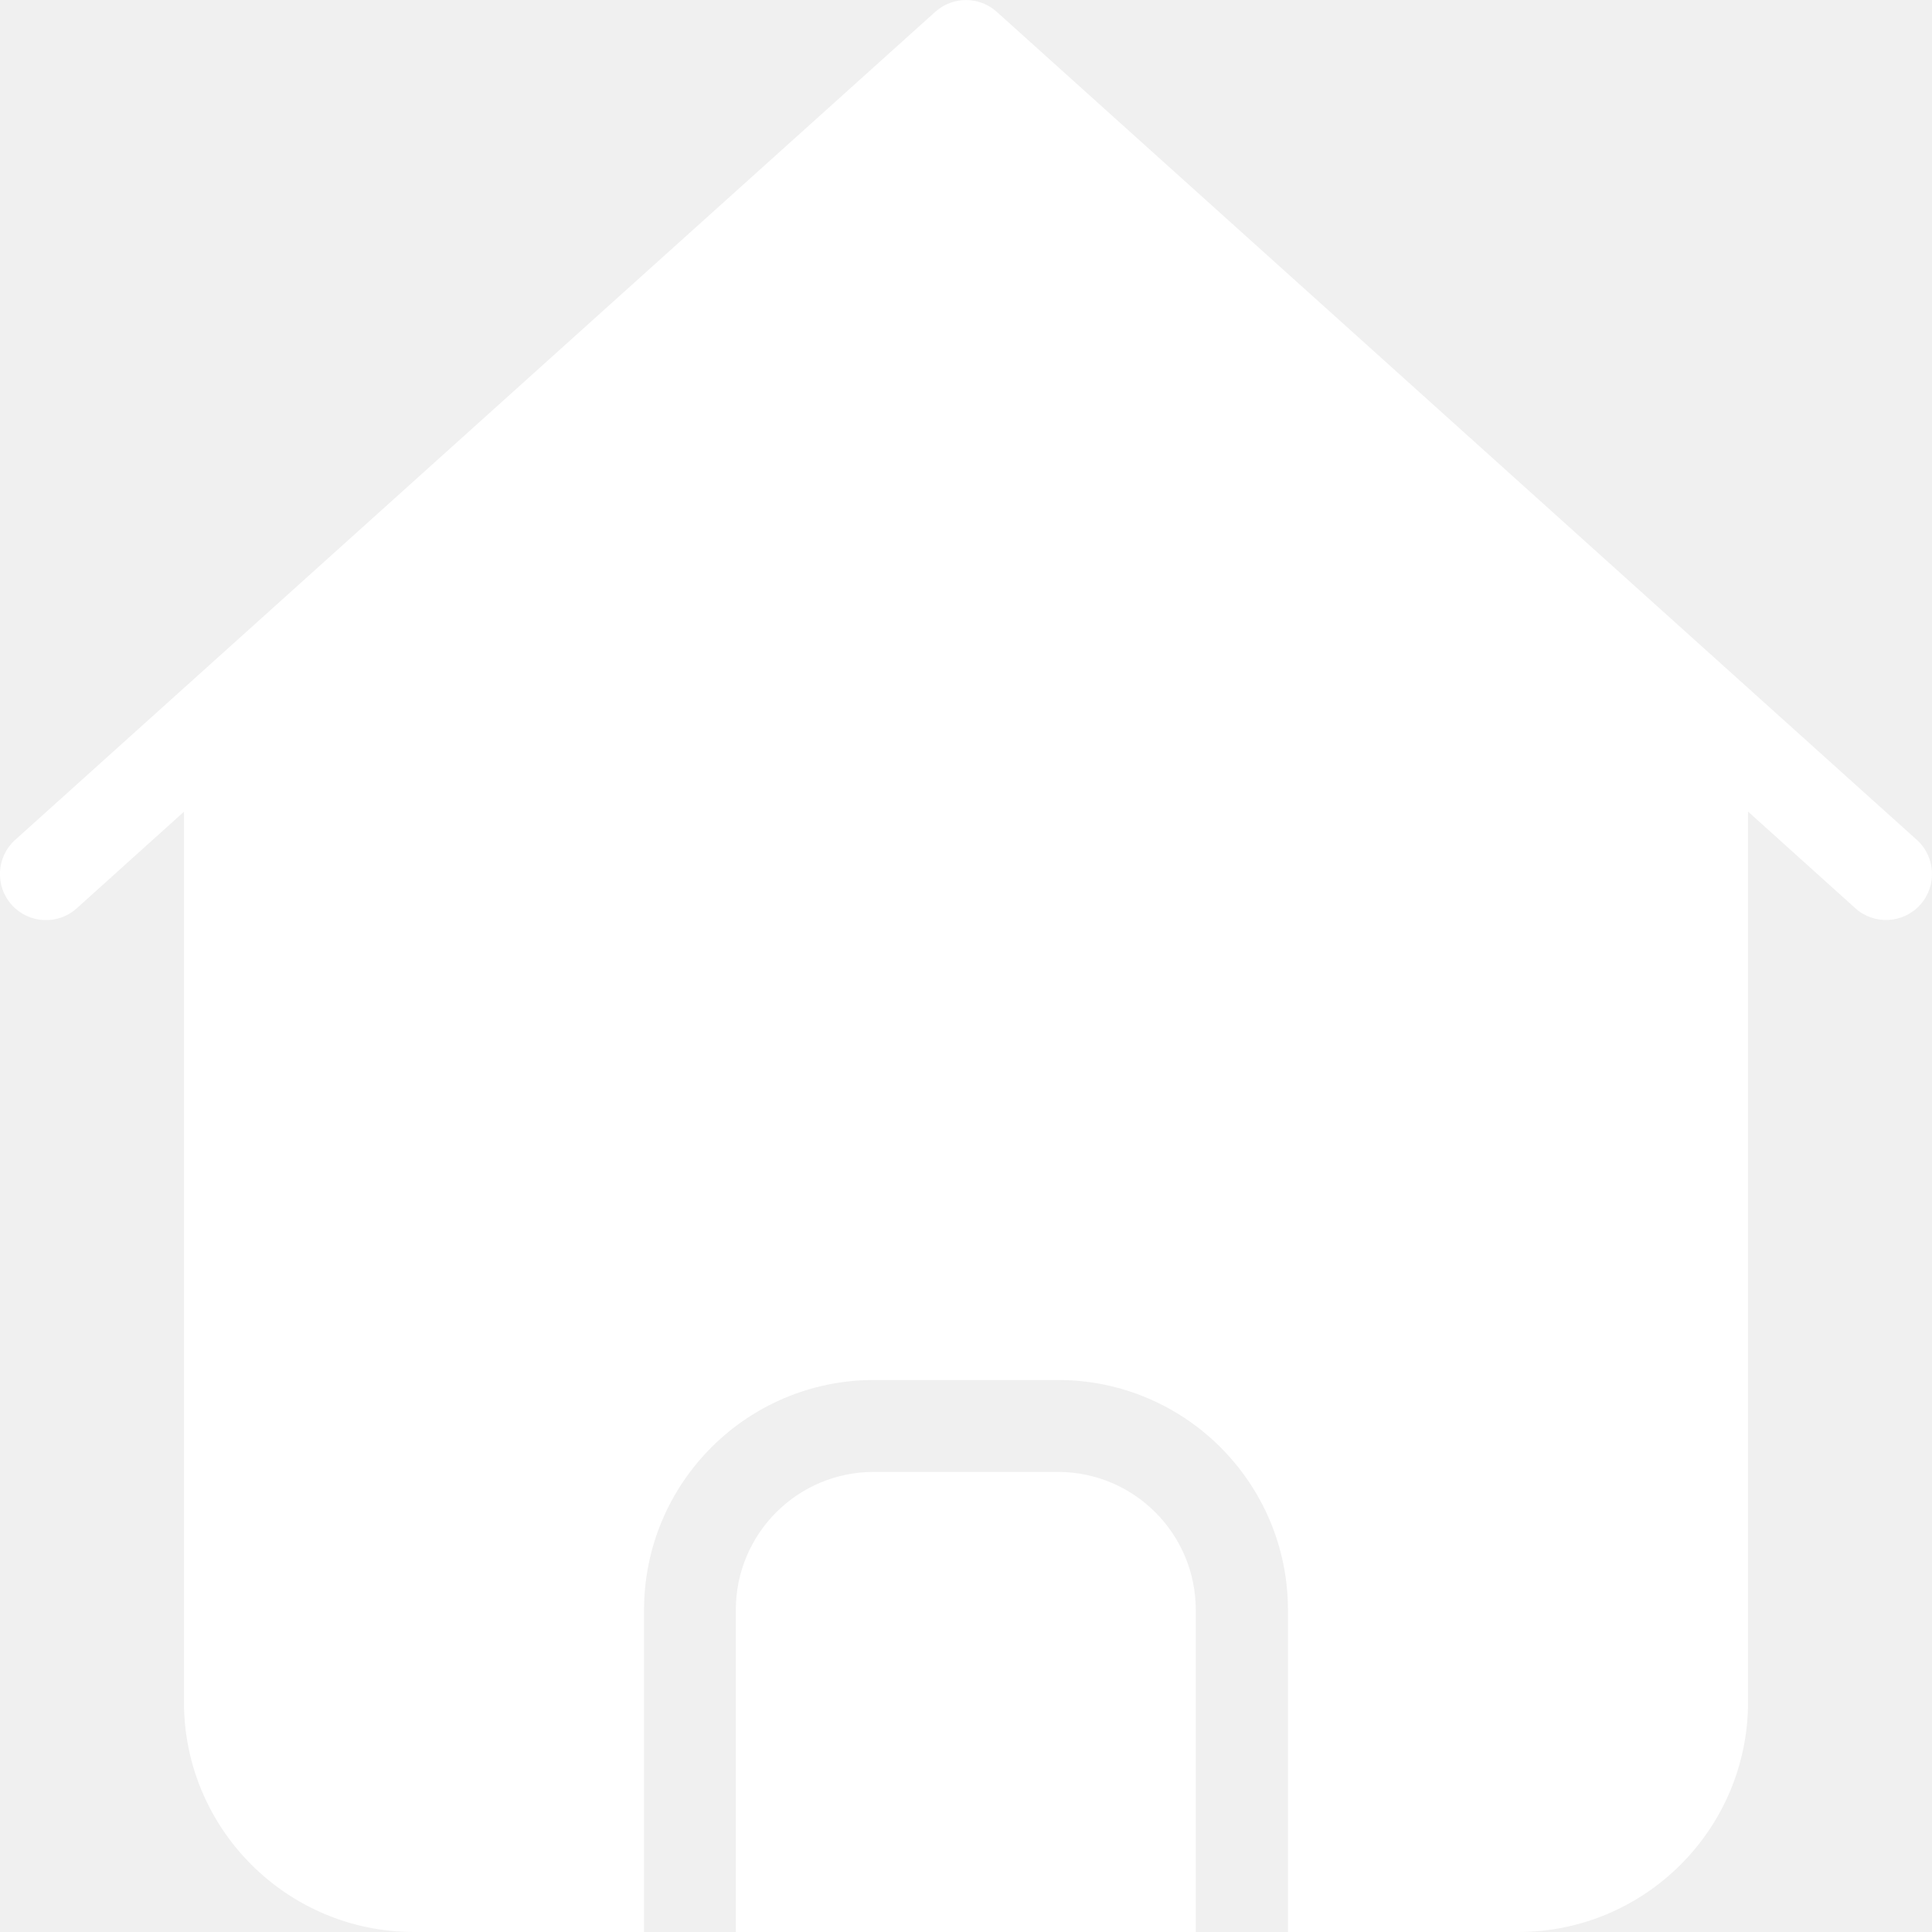
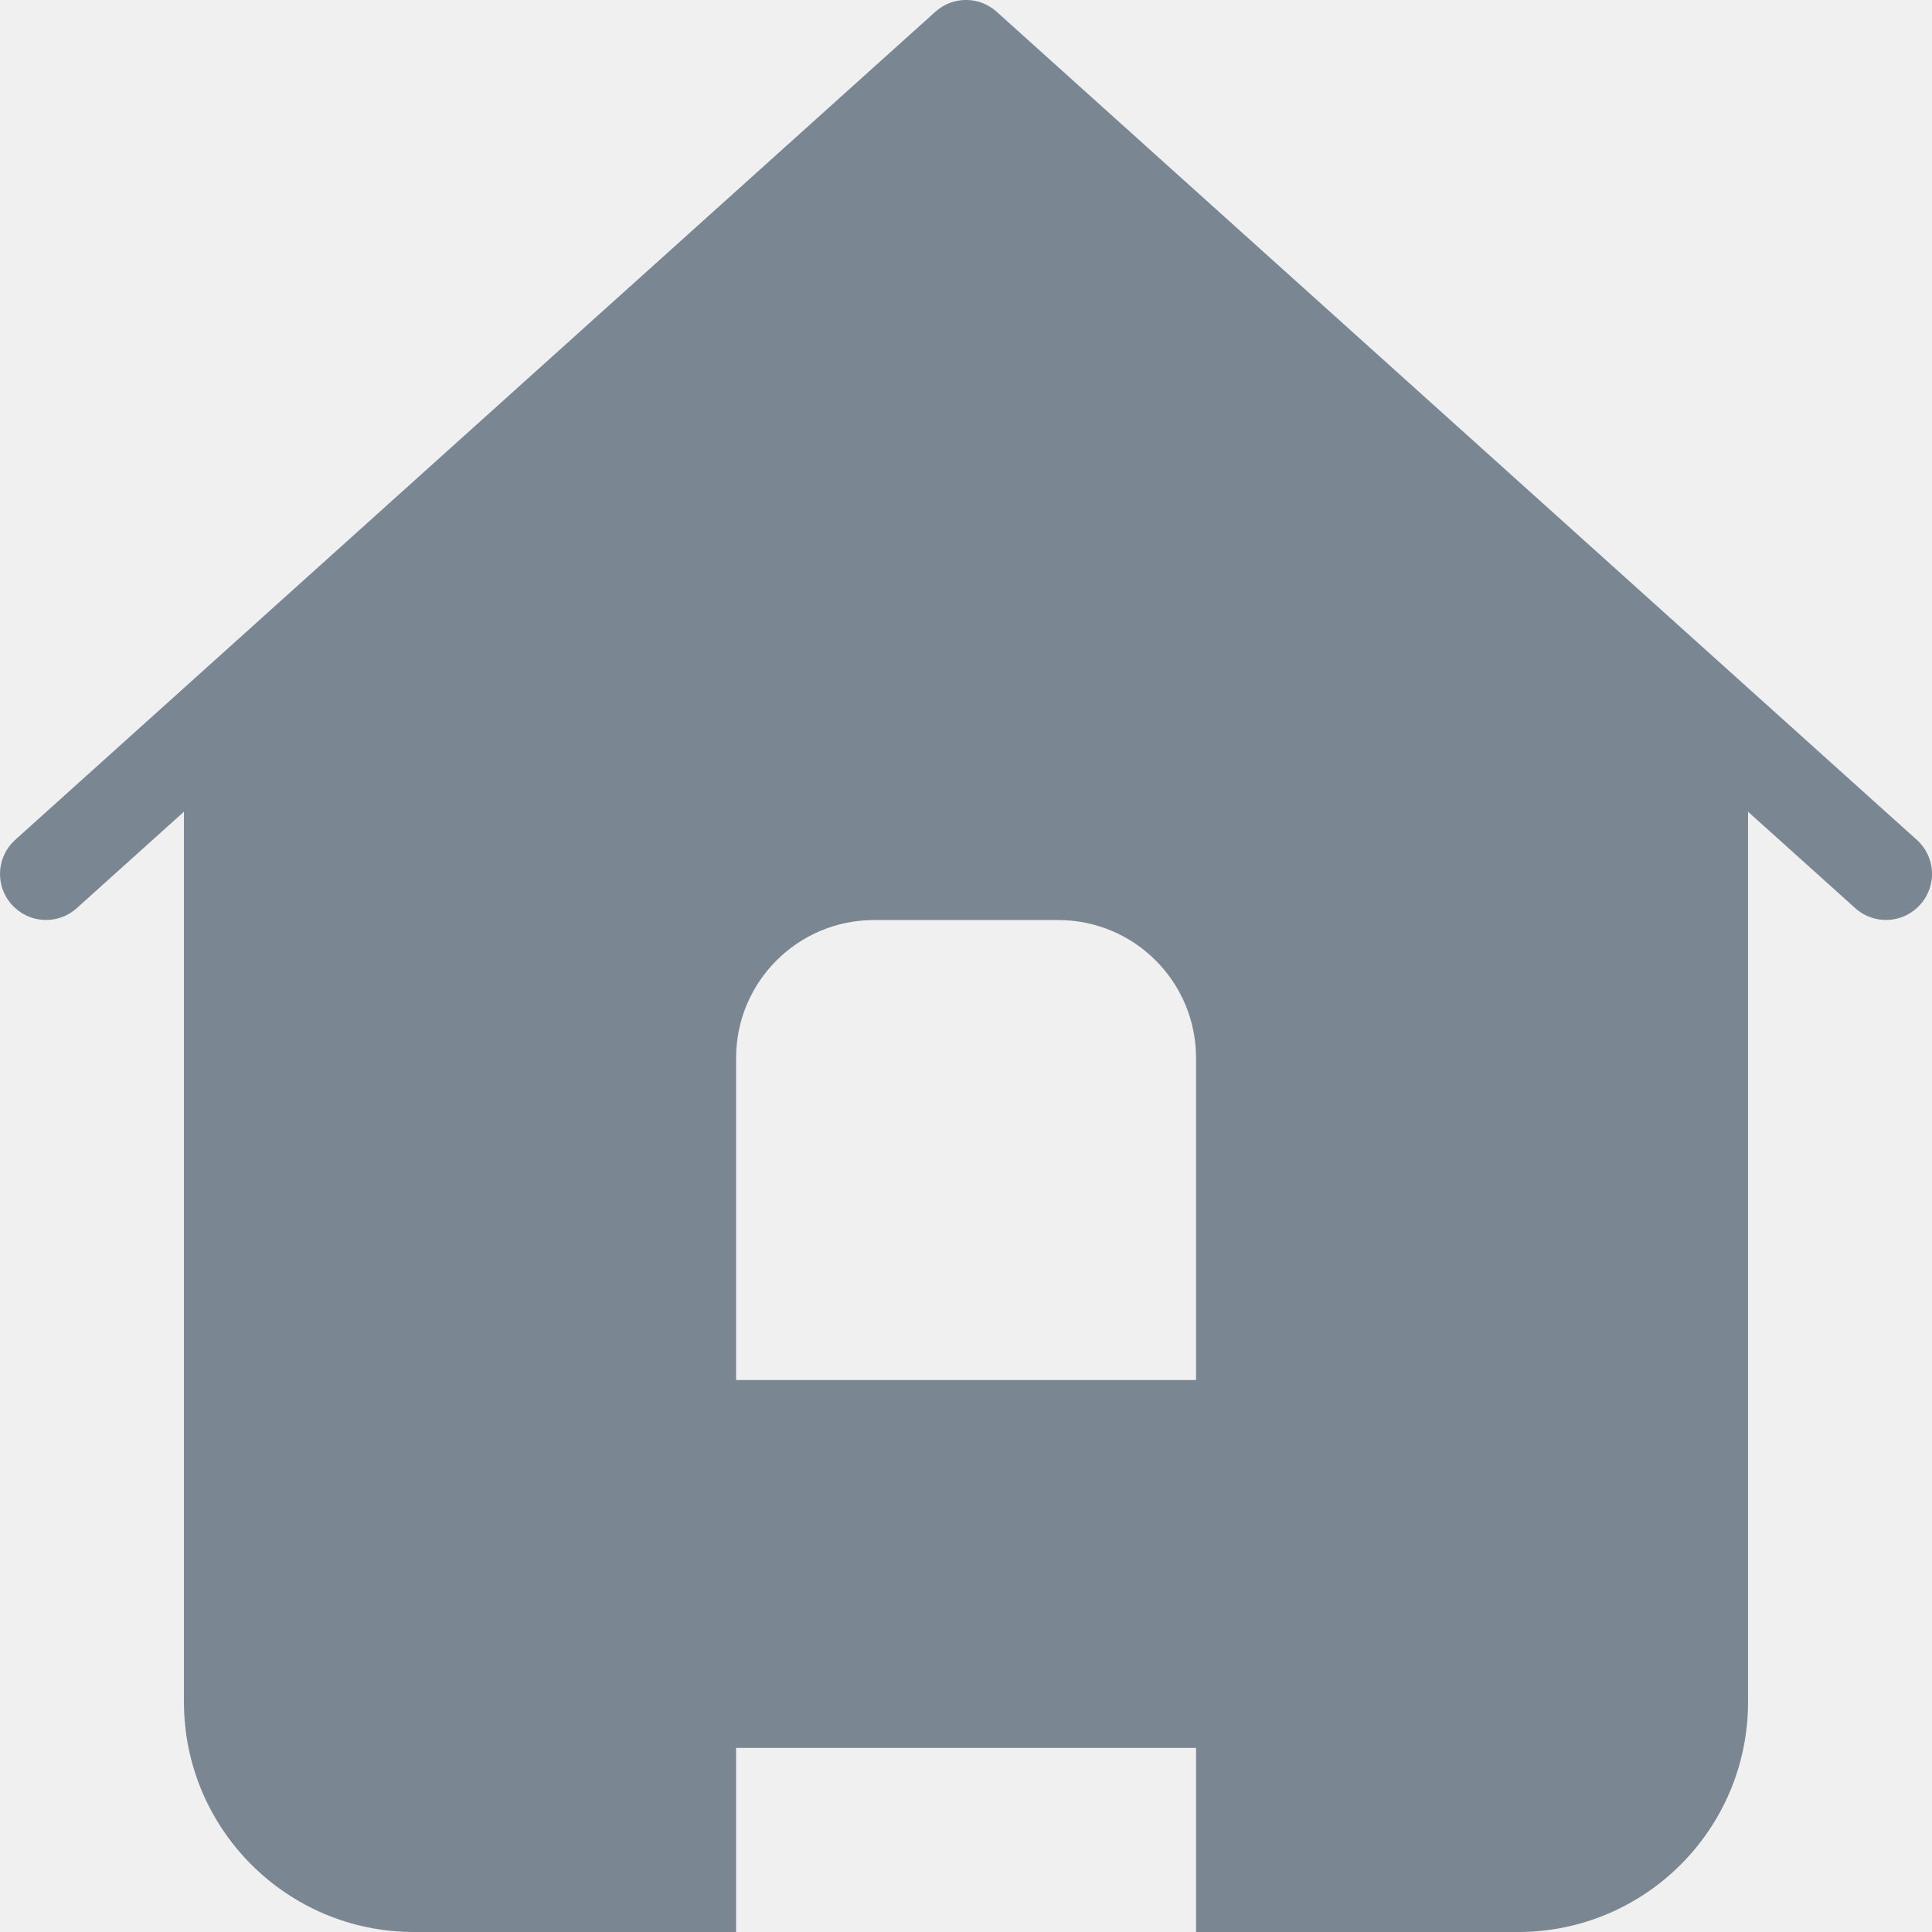
- <svg xmlns="http://www.w3.org/2000/svg" width="14" height="14" fill="none">
-   <path fill-rule="evenodd" clip-rule="evenodd" d="M9.333 14v-2.333c0-.92-.746-1.667-1.666-1.667H6.333c-.92 0-1.666.746-1.666 1.667V14H3c-.92 0-1.667-.746-1.667-1.667V5.882l-.777.7a.333.333 0 01-.446-.496l6.667-6a.333.333 0 01.446 0l6.667 6a.333.333 0 01-.446.495l-.777-.7v6.452c0 .92-.746 1.667-1.667 1.667H9.333z" fill="#fff" />
-   <path fill-rule="evenodd" clip-rule="evenodd" d="M8.665 11.666a1 1 0 00-1-1H6.332a1 1 0 00-1 1V14h3.333v-2.334z" fill="#fff" />
+ <svg xmlns="http://www.w3.org/2000/svg" width="14" height="14" viewBox="0 0 14 14" fill="none">
+   <path fill-rule="evenodd" clip-rule="evenodd" d="M3 14C2.08 14 1.333 13.254 1.333 12.333V5.882L0.556 6.581C0.419 6.704 0.209 6.693 0.086 6.556C-0.038 6.419 -0.026 6.209 0.11 6.086L6.777 0.086C6.904 -0.029 7.096 -0.029 7.223 0.086L13.89 6.086C14.027 6.209 14.038 6.419 13.914 6.556C13.791 6.693 13.581 6.704 13.444 6.581L12.667 5.882V12.333C12.667 13.254 11.921 14 11 14H8.667V13.666V12.666H5.334V13.666V14H3ZM7.667 6.667C8.22 6.667 8.667 7.114 8.667 7.667V10H5.334V7.667C5.334 7.114 5.782 6.667 6.334 6.667H7.667Z" fill="#7A8793" />
</svg>
